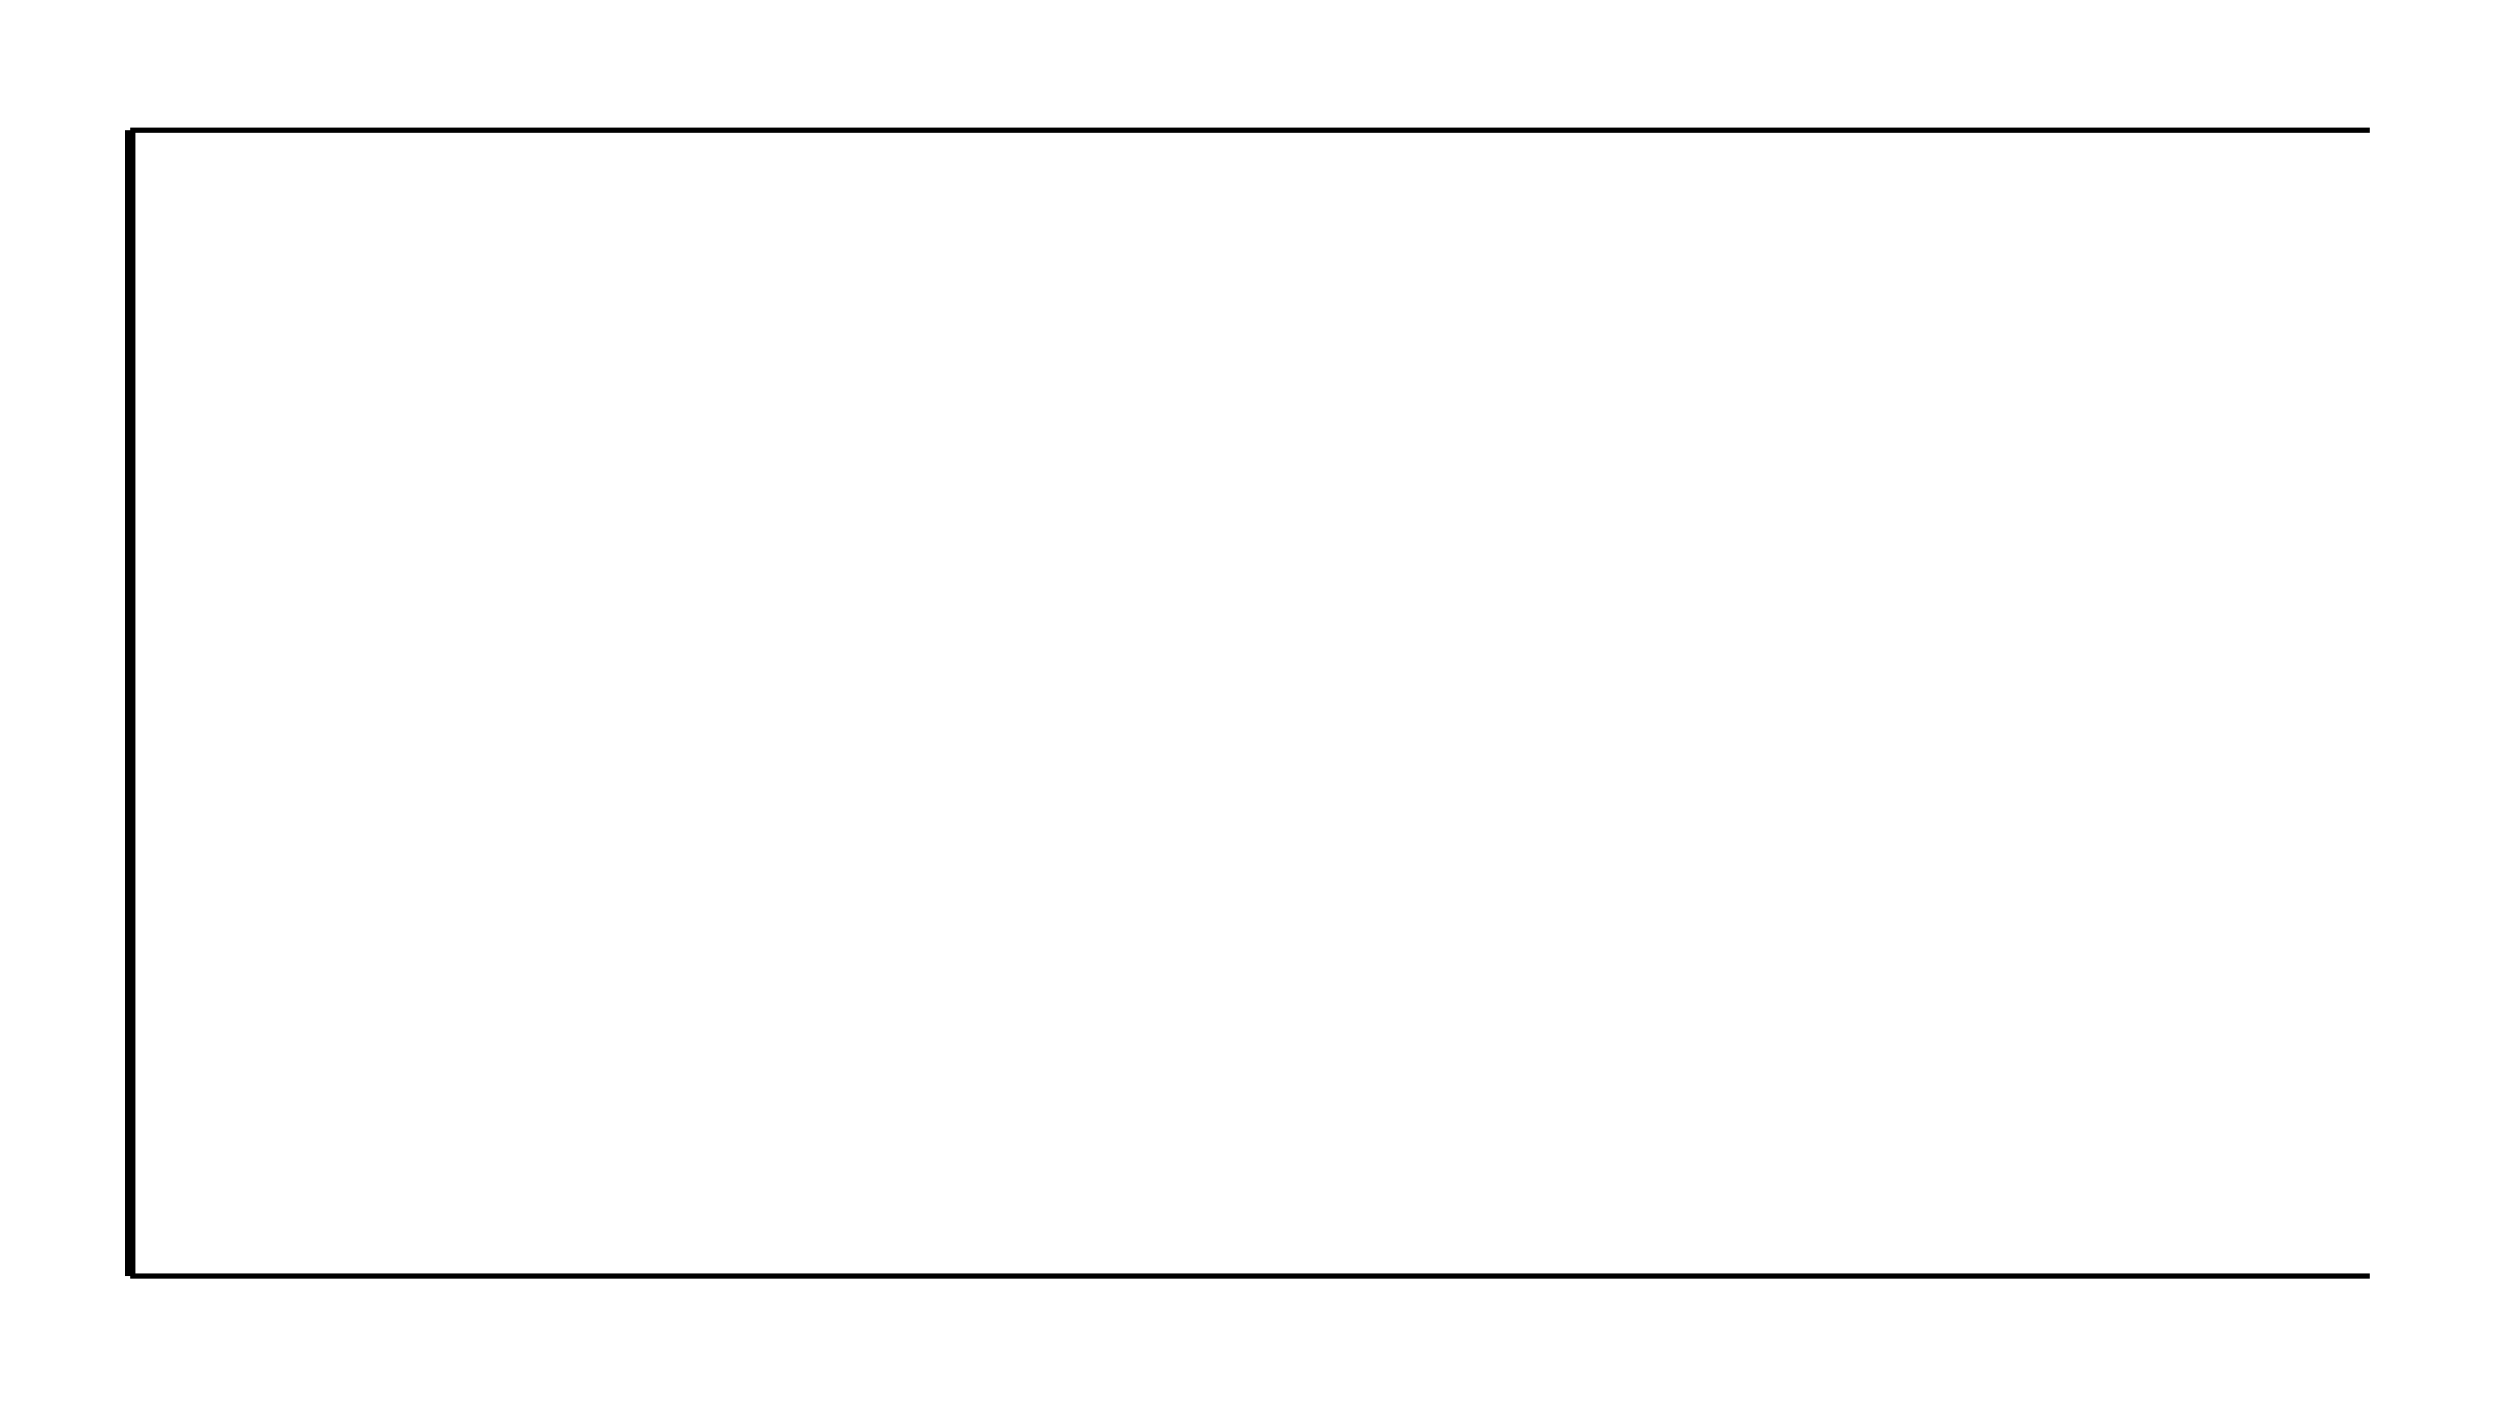
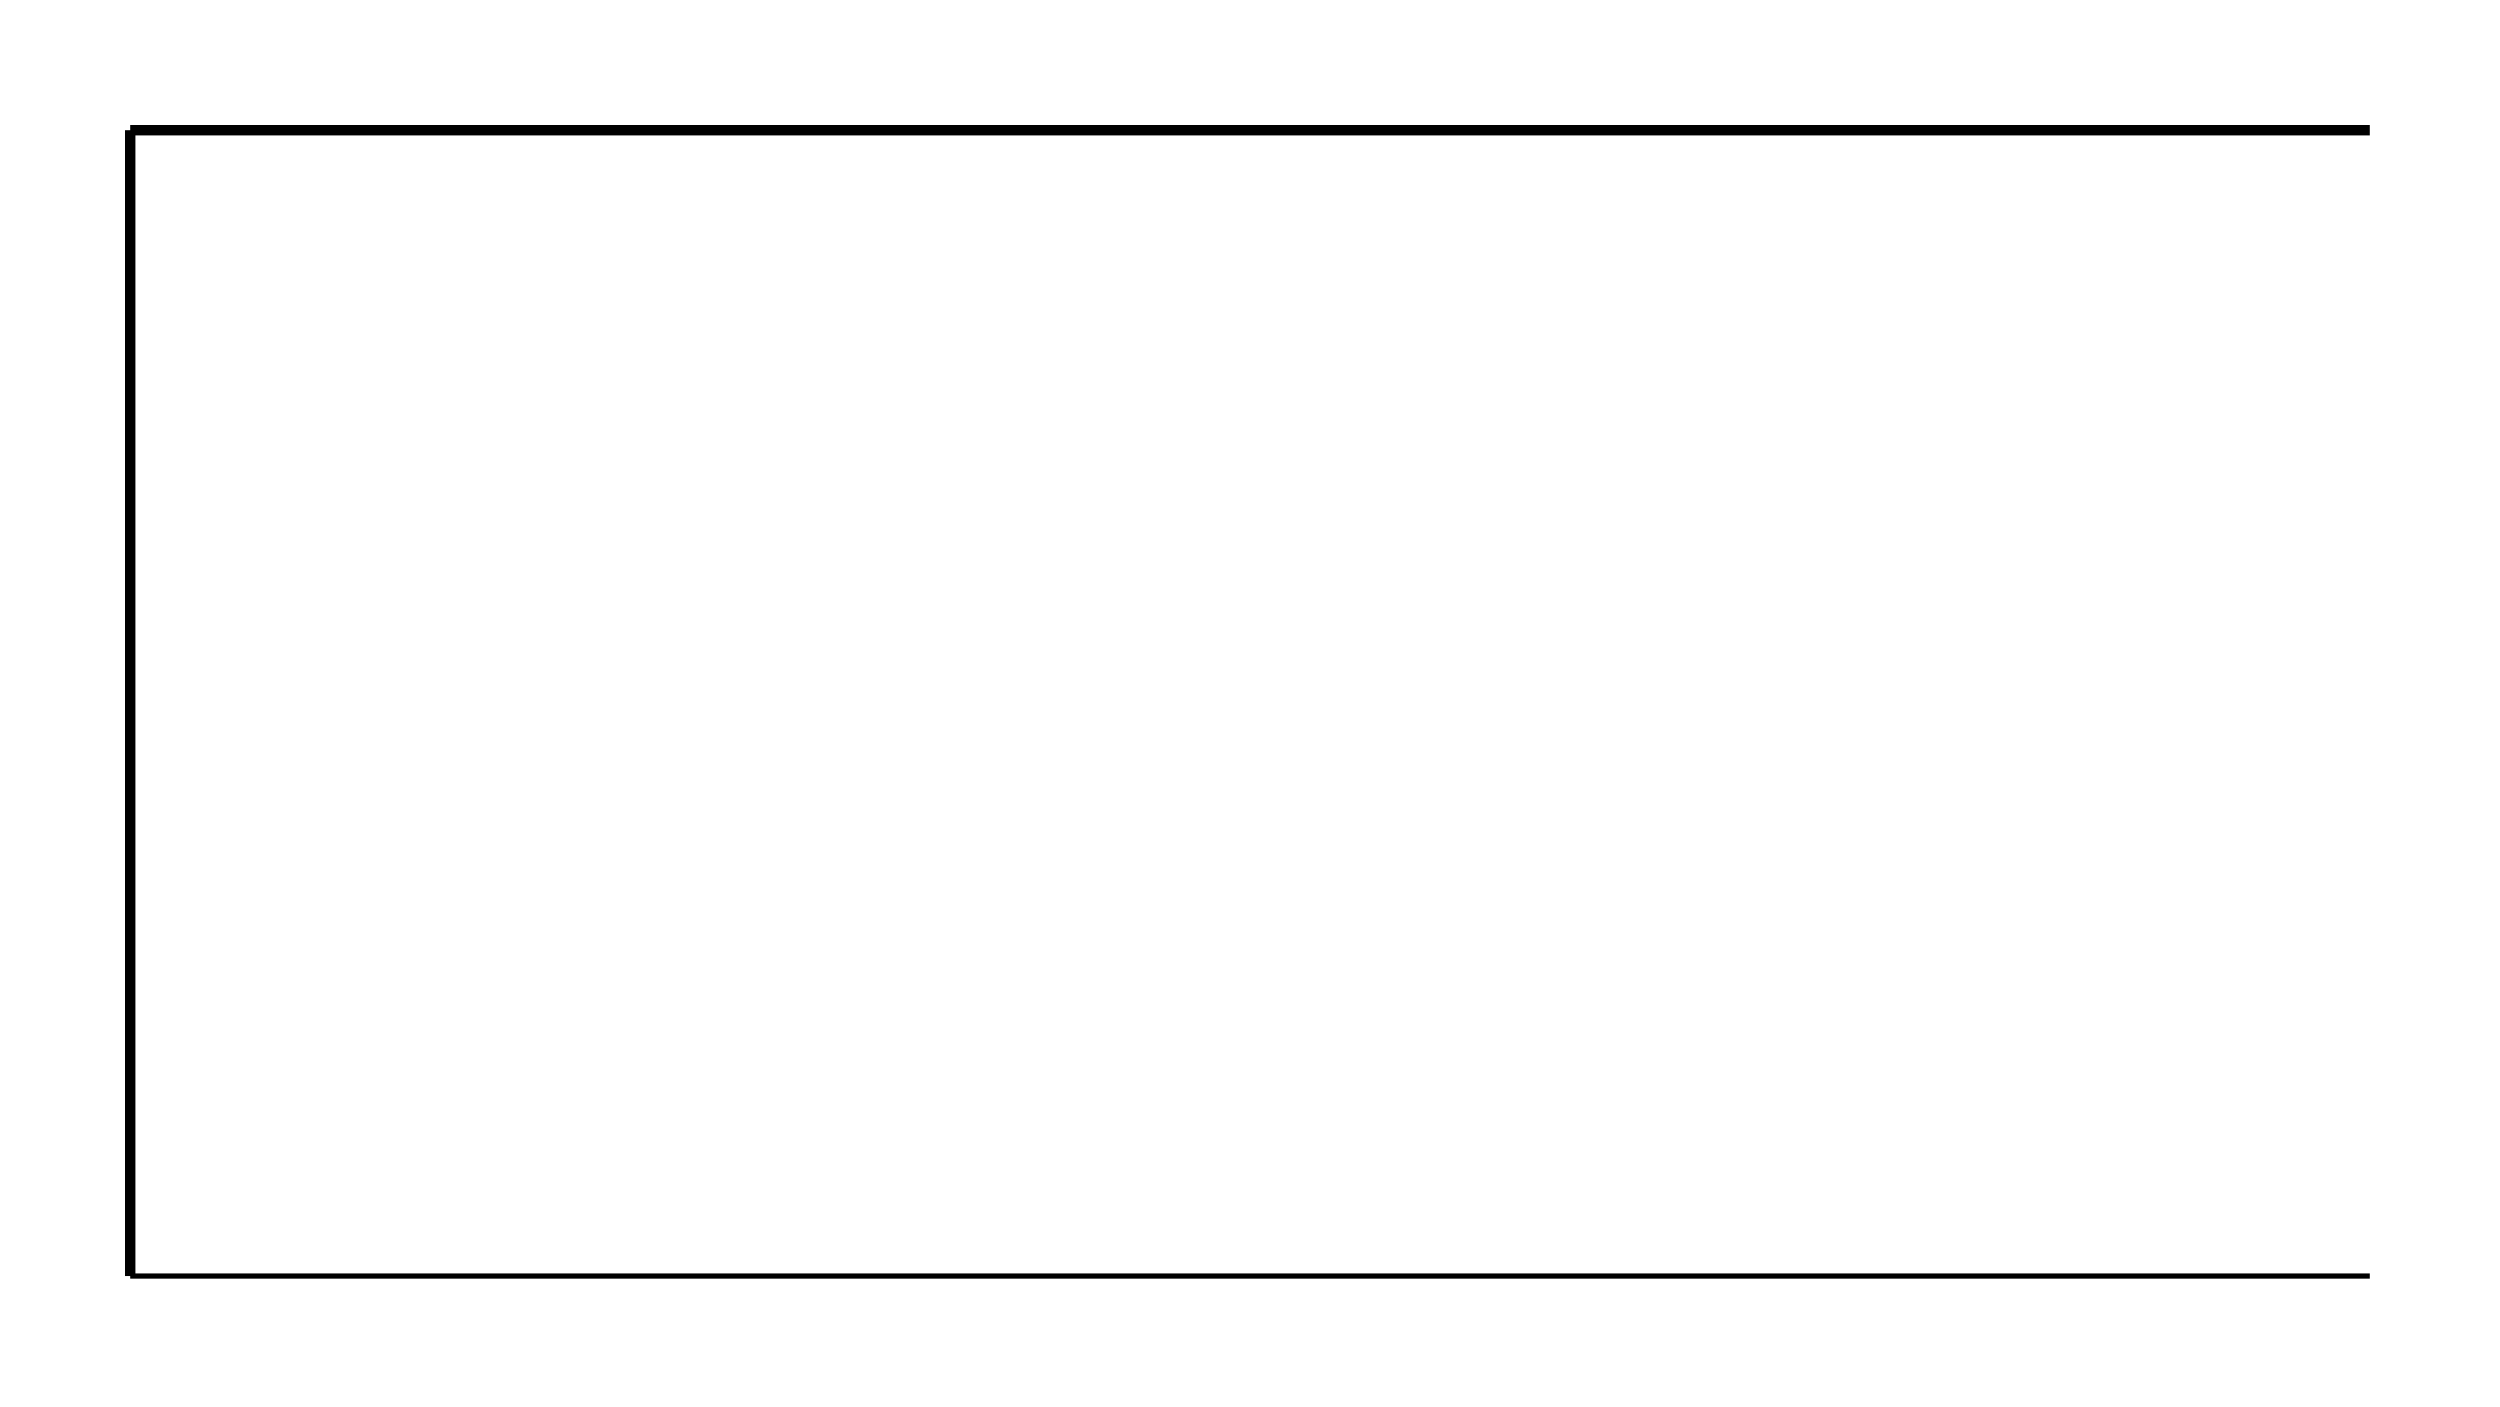
<svg width="1920" height="1080">
  <line x1="100" x2="100" y1="100" y2="980" stroke-width="8" stroke="#000000" />
-   <line x1="100" x2="1820" y1="100" y2="100" stroke-width="4" stroke="#000000" />
  <line x1="100" x2="1820" y1="980" y2="980" stroke-width="4" stroke="#000000" />
+   <line x1="100" x2="1820" y1="100" y2="100" stroke-width="8" stroke="#000000" />
</svg>
